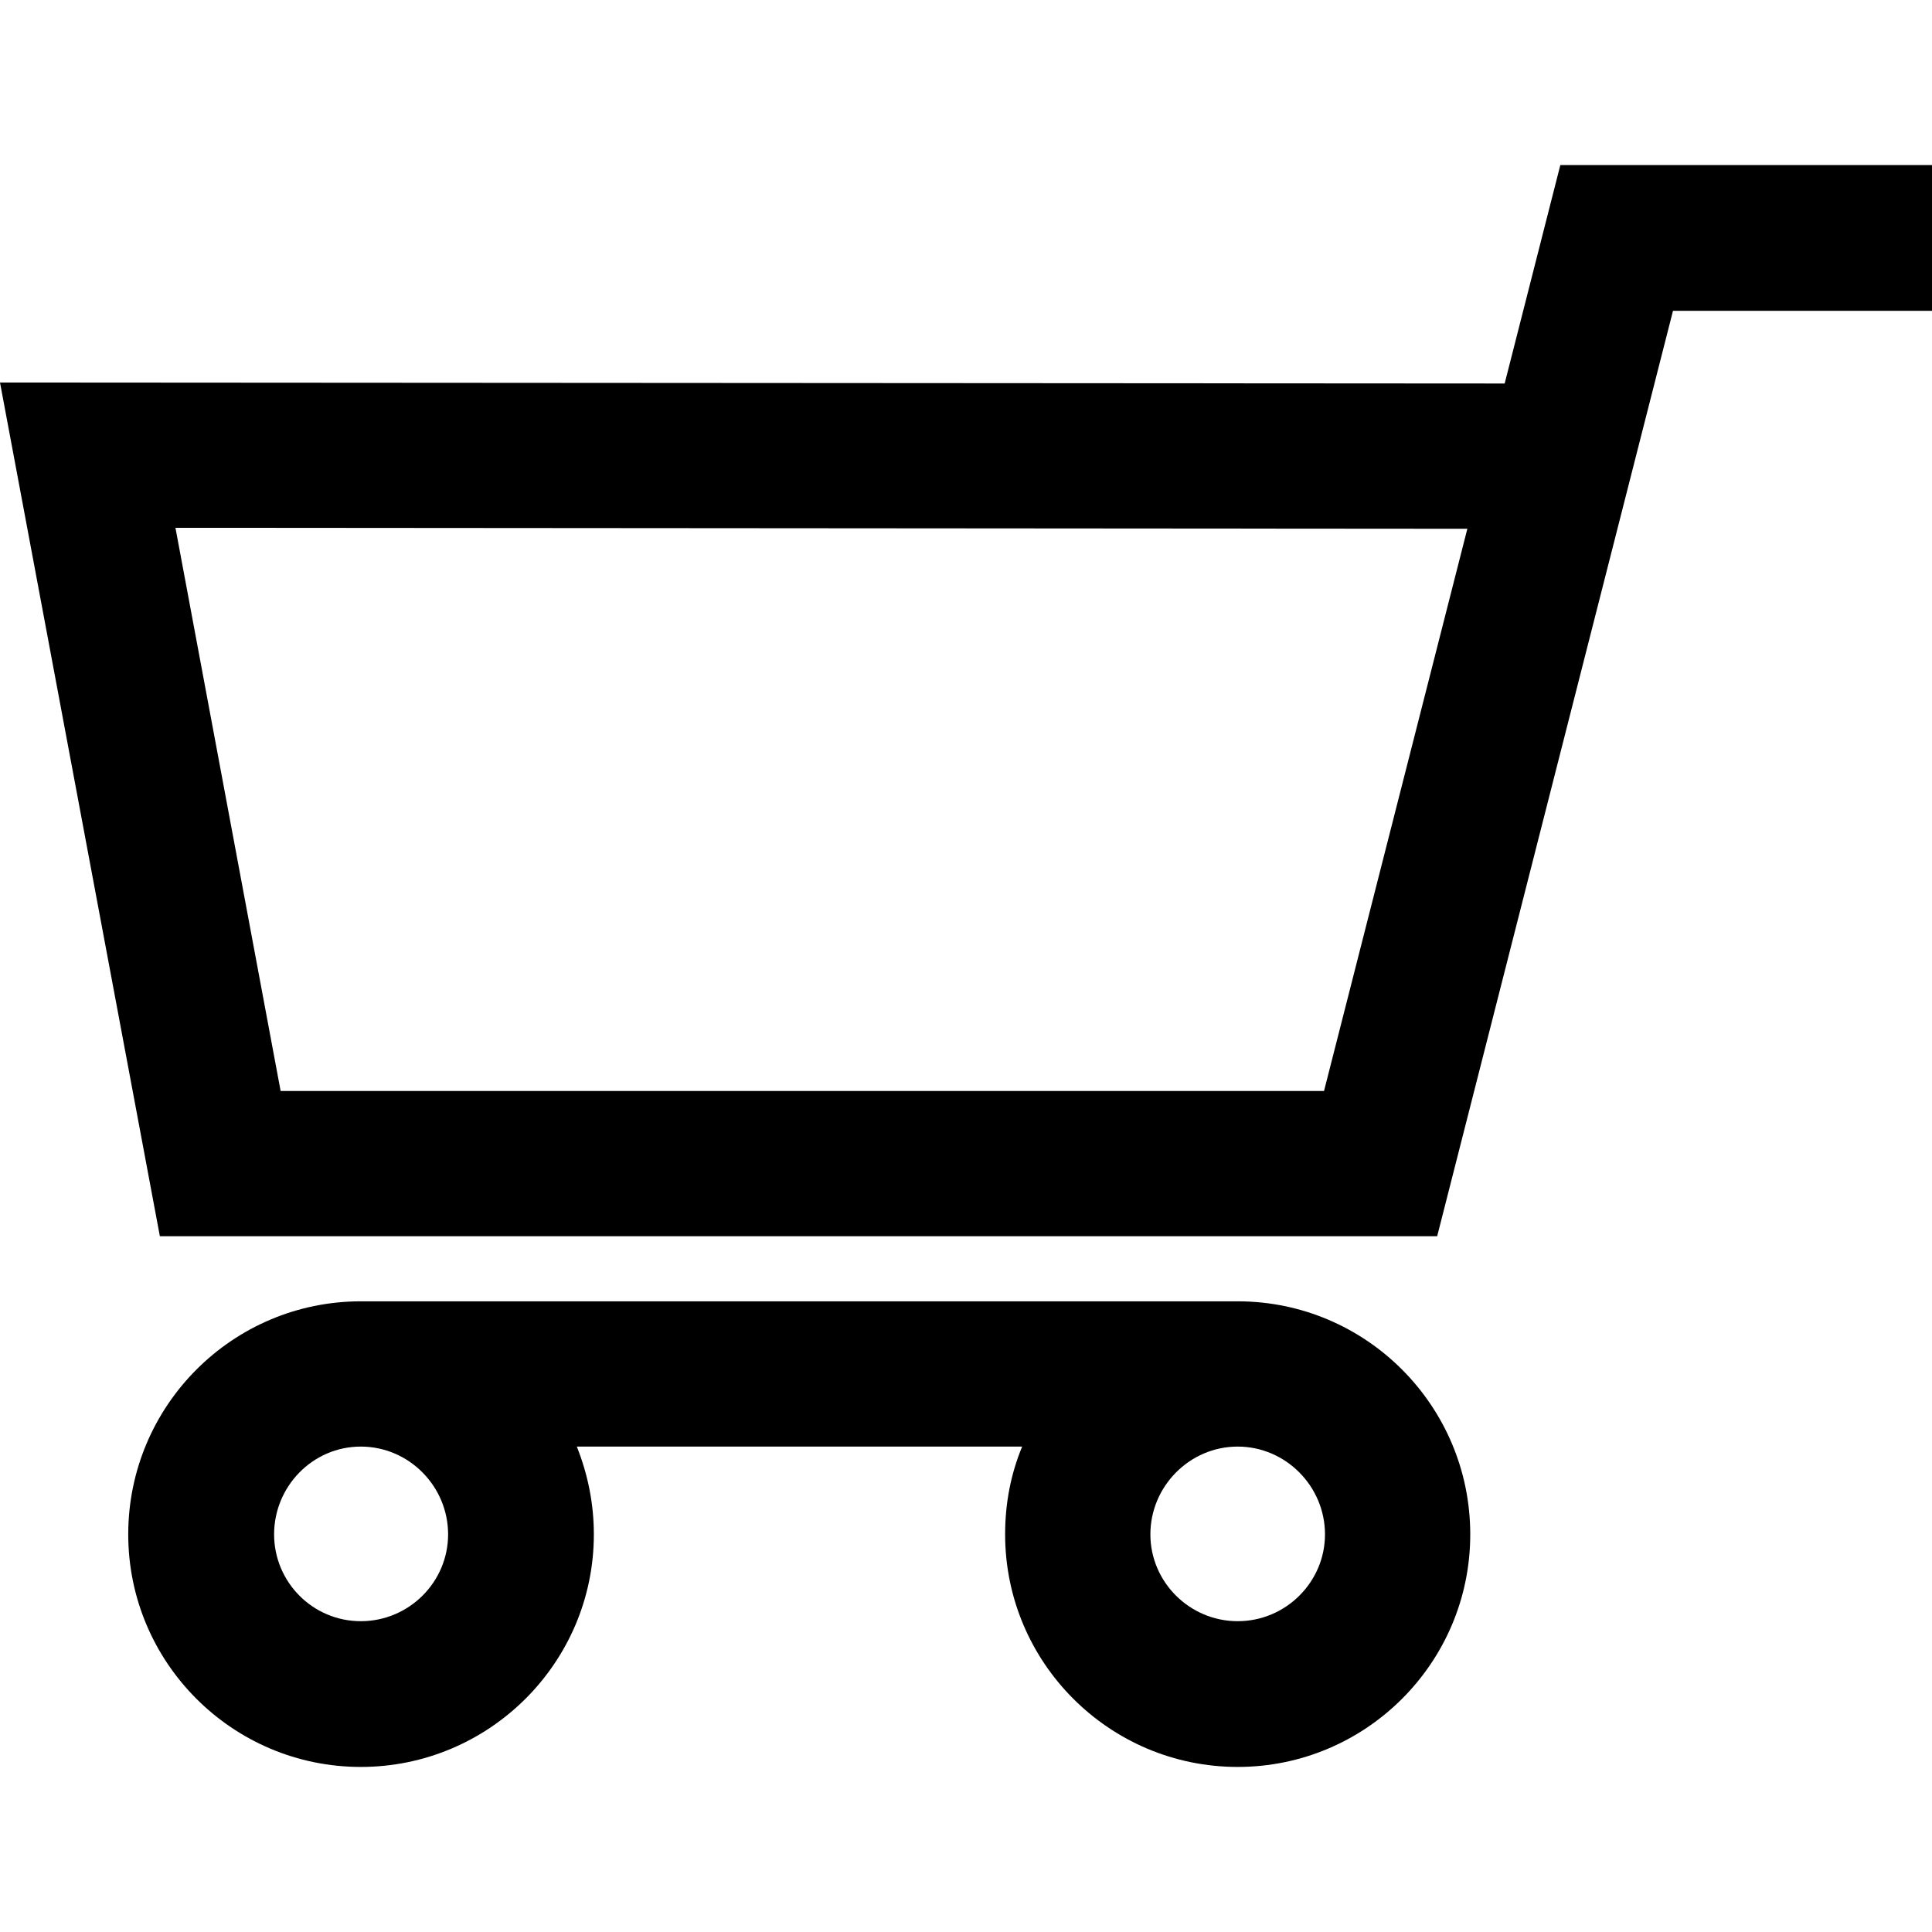
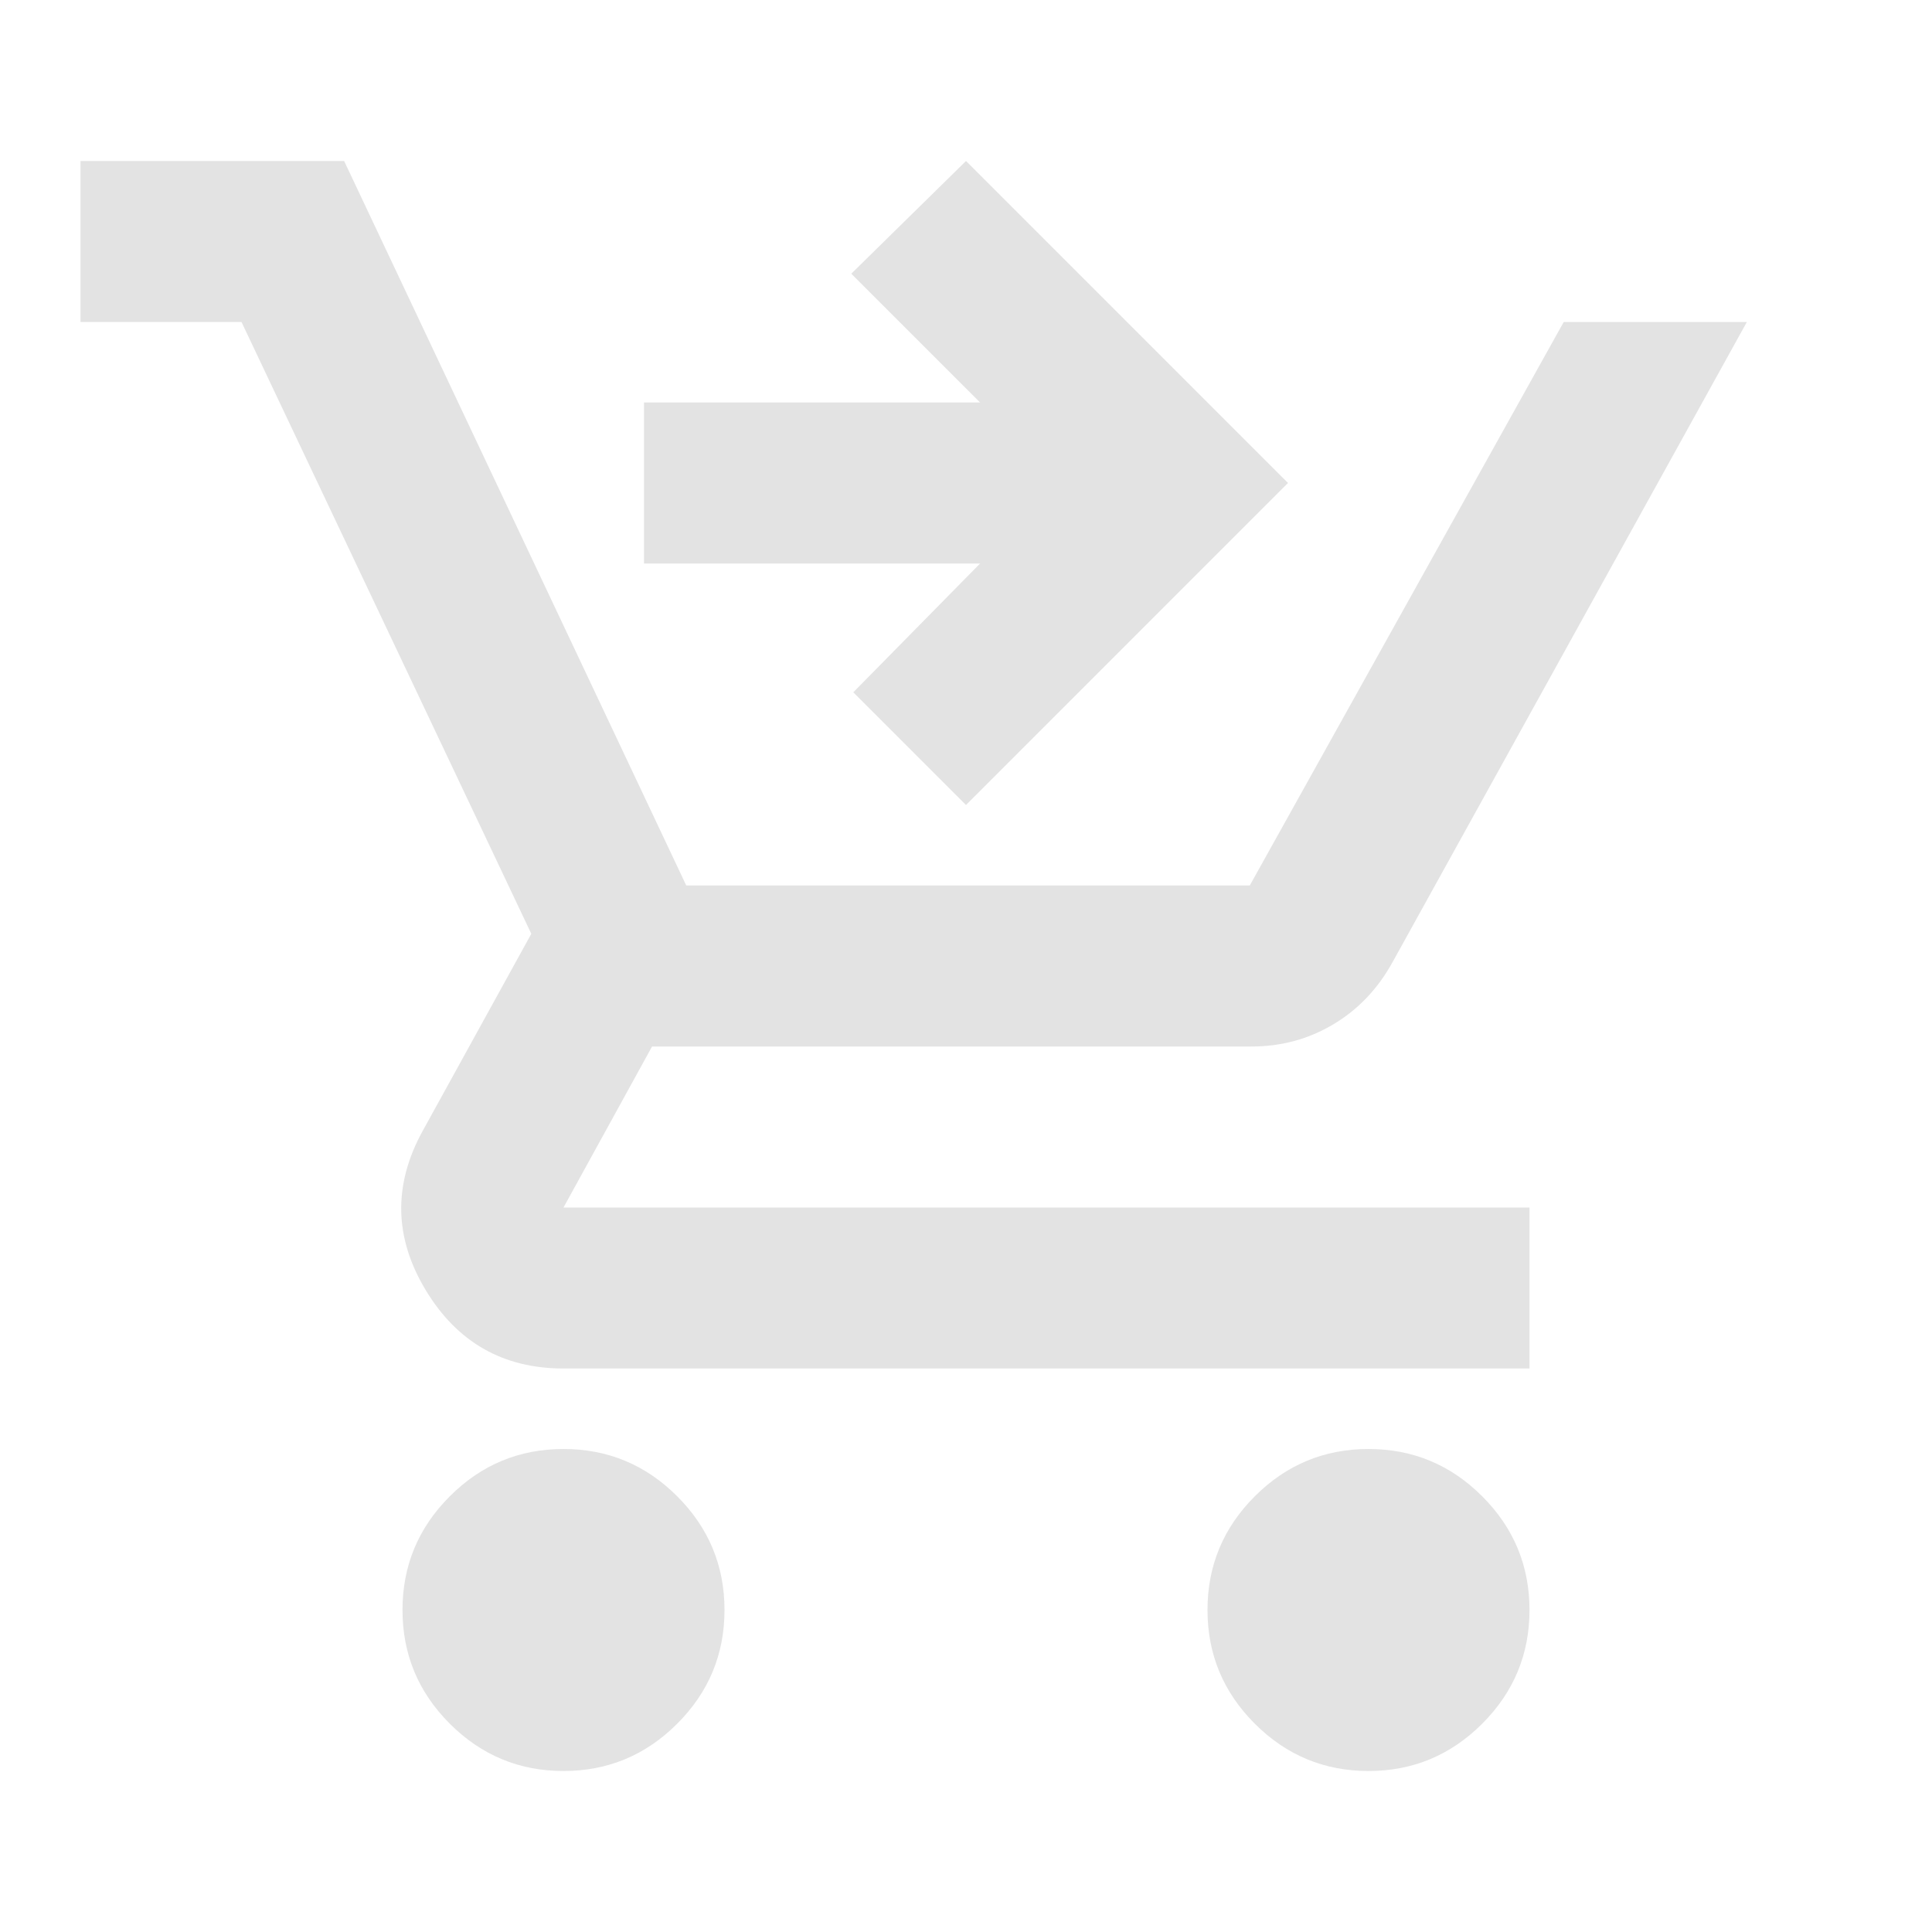
- <svg xmlns="http://www.w3.org/2000/svg" width="16px" height="16px" viewBox="0 0 16 16" version="1.1">
-   <g id="surface1">
-     <path style=" stroke:none;fill-rule:nonzero;fill:rgb(0%,0%,0%);fill-opacity:1;" d="M 11.902 10.238 L 13.855 2.574 L 16 2.574 L 16 1.367 L 12.922 1.367 L 12.461 3.176 L 0 3.168 L 1.324 10.238 Z M 12.152 4.379 L 10.965 9.035 L 2.324 9.035 L 1.453 4.371 Z M 12.152 4.379 " />
-     <path style=" stroke:none;fill-rule:nonzero;fill:rgb(0%,0%,0%);fill-opacity:1;" d="M 10.25 14.633 C 11.312 14.633 12.176 13.77 12.176 12.707 C 12.176 11.641 11.312 10.777 10.25 10.777 L 2.988 10.777 C 1.926 10.777 1.062 11.641 1.062 12.707 C 1.062 13.77 1.926 14.633 2.988 14.633 C 4.051 14.633 4.918 13.77 4.918 12.707 C 4.918 12.449 4.867 12.207 4.777 11.98 L 8.465 11.98 C 8.371 12.207 8.324 12.449 8.324 12.707 C 8.324 13.77 9.188 14.633 10.25 14.633 Z M 3.711 12.707 C 3.711 13.102 3.387 13.426 2.988 13.426 C 2.59 13.426 2.27 13.102 2.27 12.707 C 2.27 12.309 2.59 11.98 2.988 11.98 C 3.387 11.98 3.711 12.309 3.711 12.707 Z M 10.973 12.707 C 10.973 13.102 10.648 13.426 10.25 13.426 C 9.852 13.426 9.527 13.102 9.527 12.707 C 9.527 12.309 9.852 11.98 10.25 11.98 C 10.648 11.98 10.973 12.309 10.973 12.707 Z M 10.973 12.707 " />
-   </g>
+ <svg xmlns="http://www.w3.org/2000/svg" height="24px" viewBox="0 -960 960 960" width="24px" fill="#e3e3e3">
+   <path d="m480-560-56-56 63-64H320v-80h167l-64-64 57-56 160 160-160 160ZM280-80q-33 0-56.5-23.5T200-160q0-33 23.5-56.5T280-240q33 0 56.5 23.5T360-160q0 33-23.5 56.5T280-80Zm400 0q-33 0-56.5-23.5T600-160q0-33 23.5-56.5T680-240q33 0 56.5 23.5T760-160q0 33-23.5 56.5T680-80ZM40-800v-80h131l170 360h280l156-280h91L692-482q-11 20-29.5 31T622-440H324l-44 80h480v80H280q-45 0-68.5-39t-1.5-79l54-98-144-304H40Z" />
</svg>
